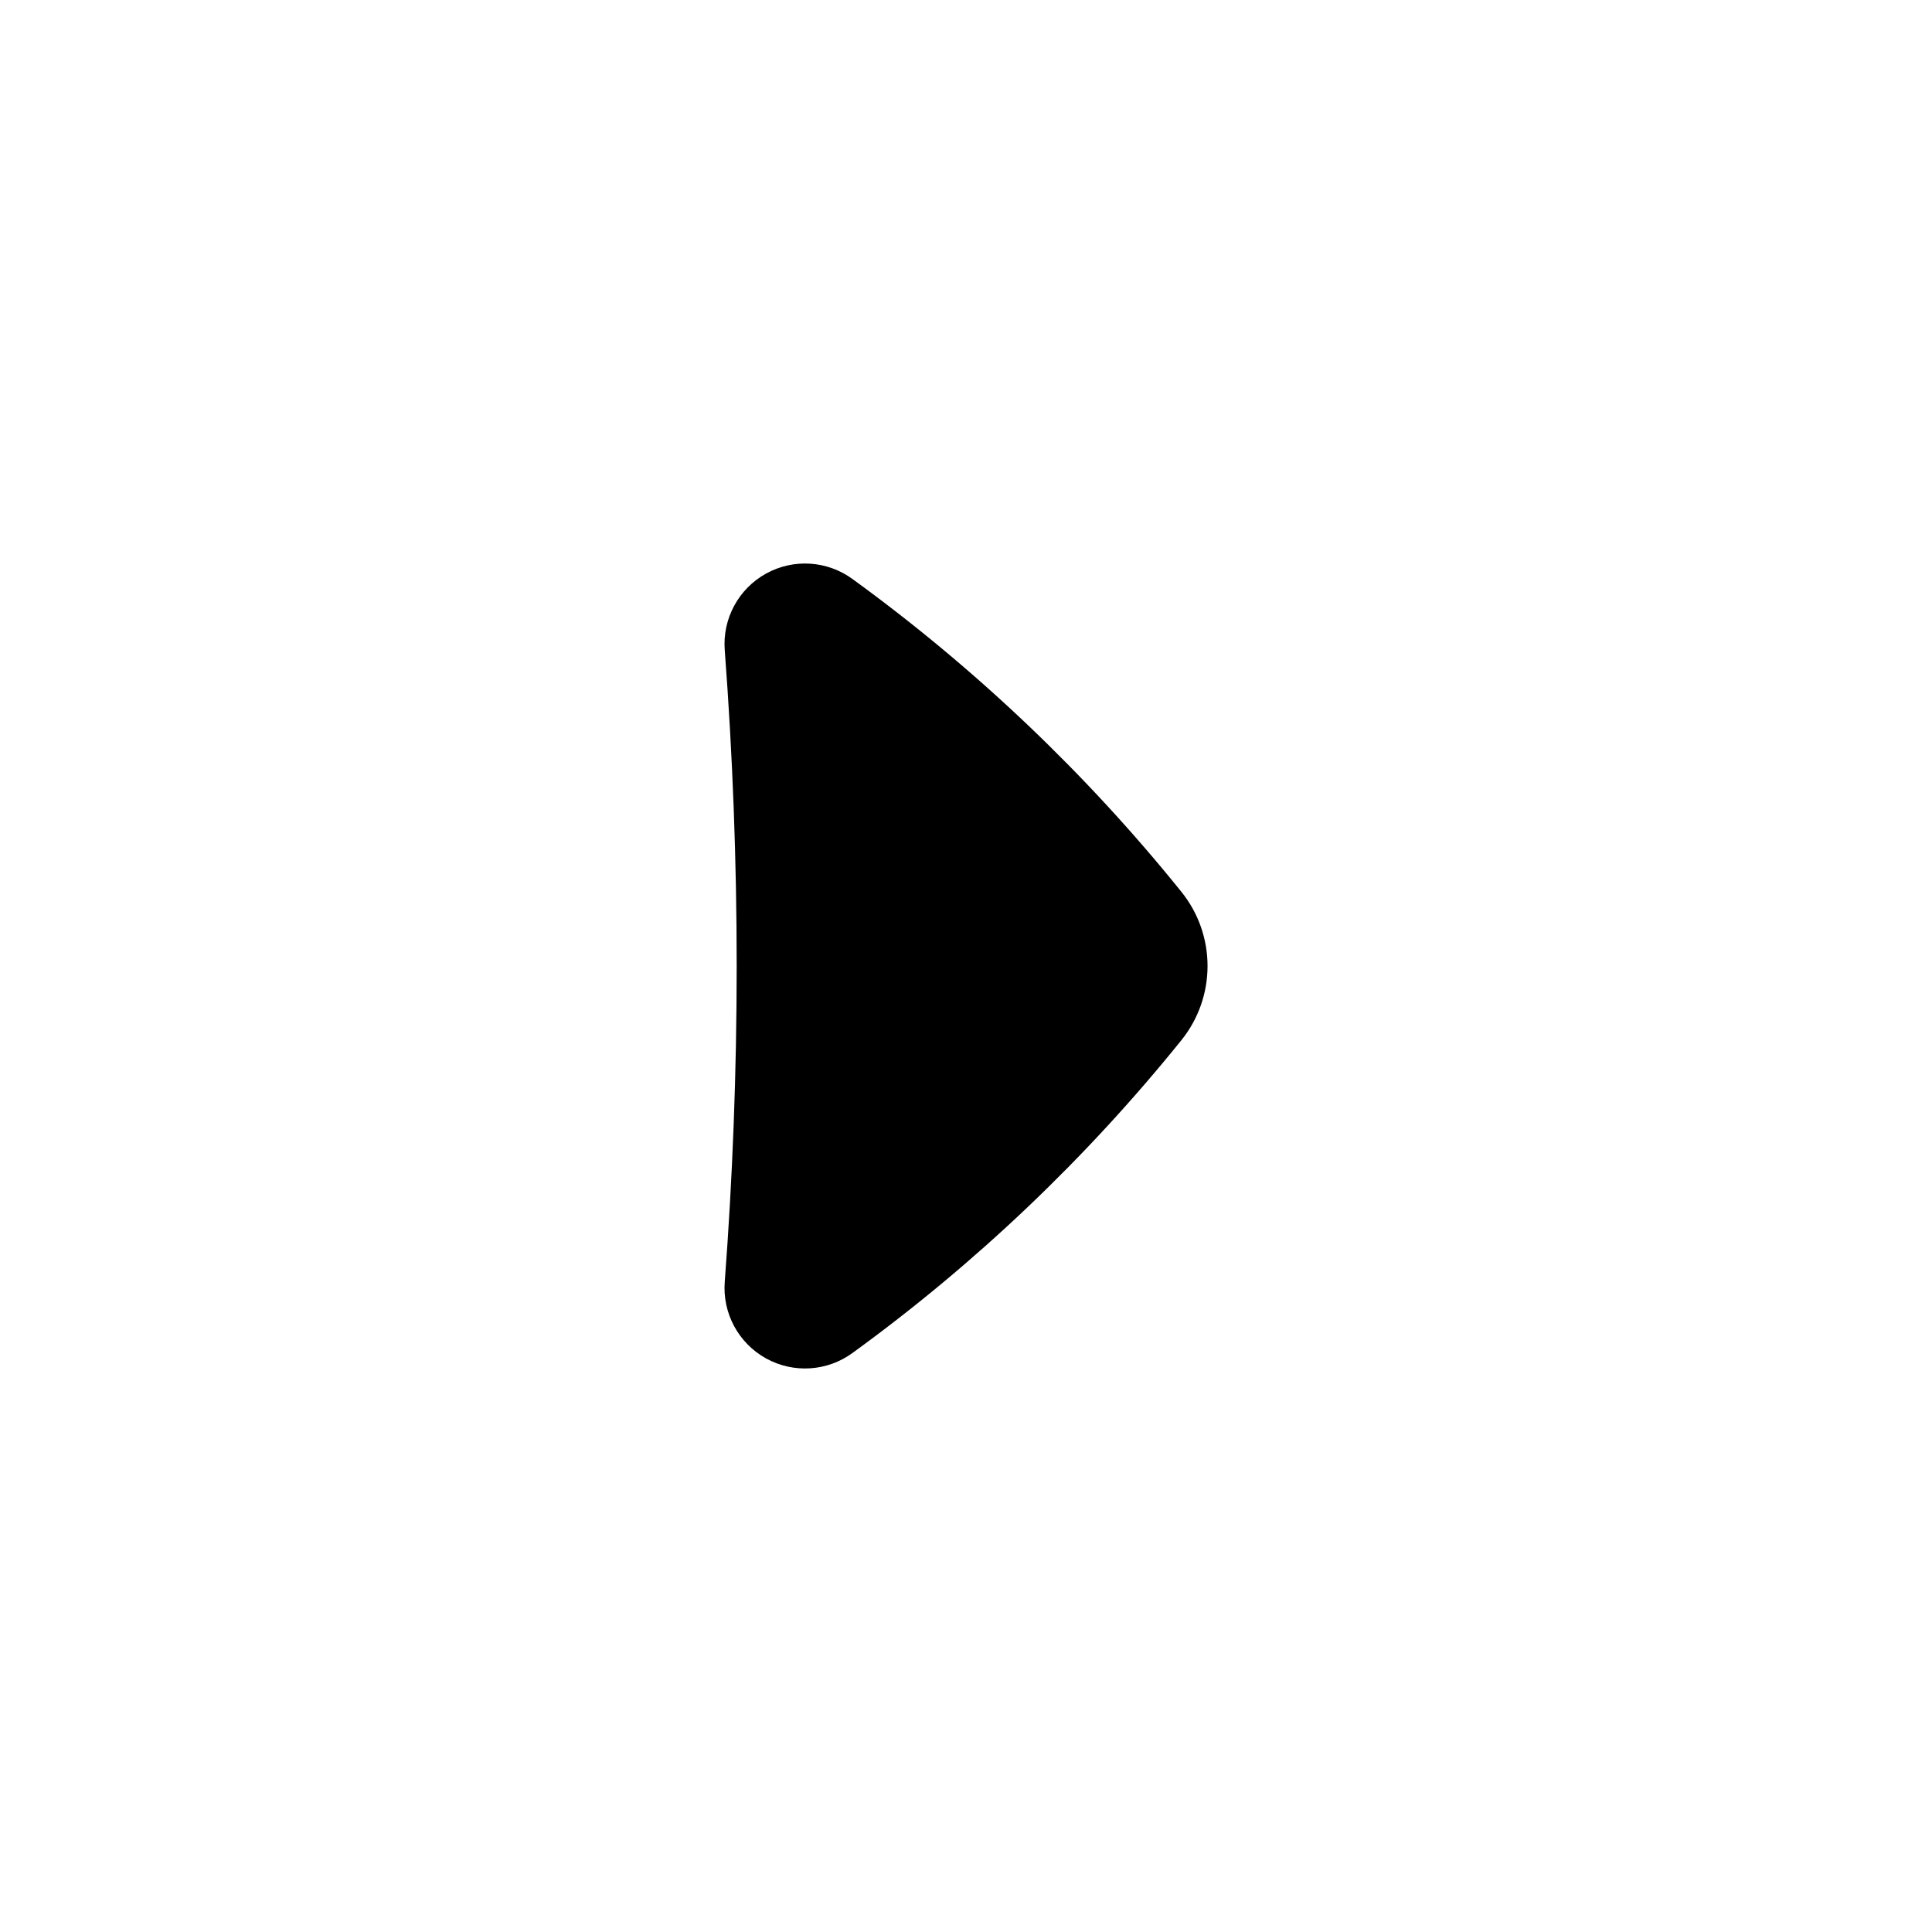
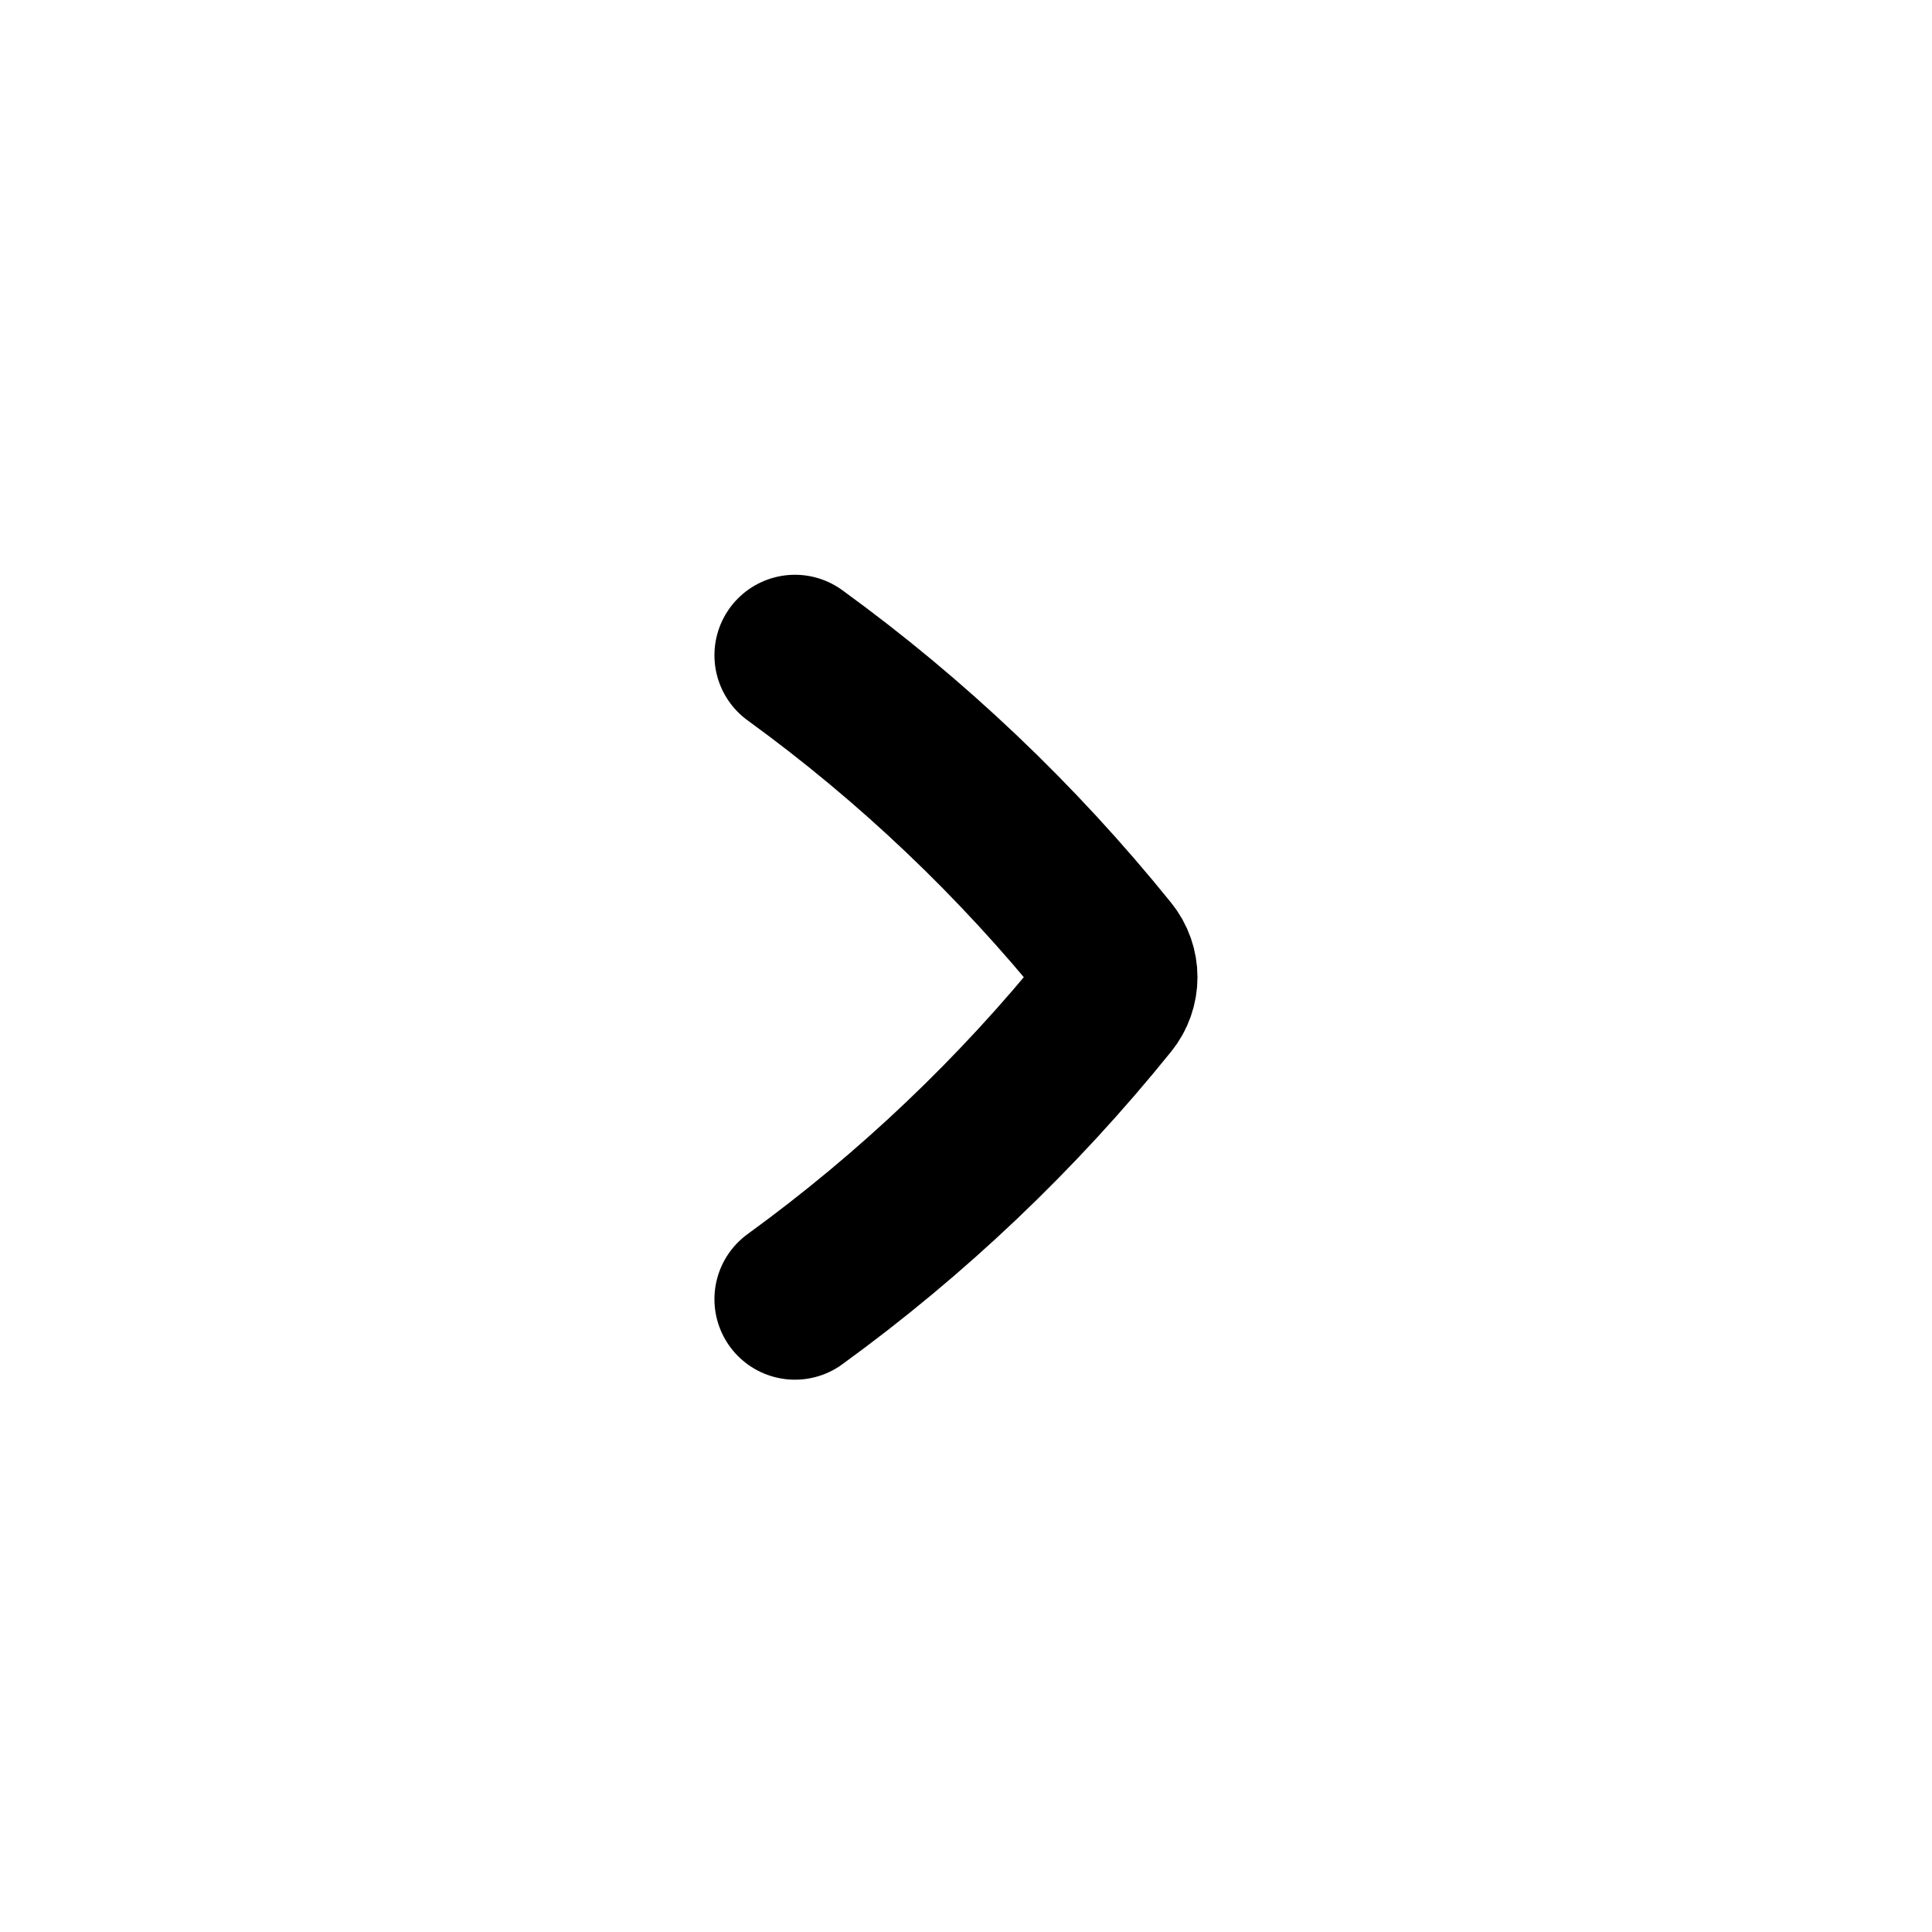
<svg xmlns="http://www.w3.org/2000/svg" width="24" height="24" fill="none" viewBox="0 0 24 24">
-   <path d="M14.673 12.925a21.4 21.4 0 0 1-4.08 3.88 1 1 0 0 1-1.59-.881 52 52 0 0 0 0-7.848 1 1 0 0 1 1.59-.881 21.4 21.4 0 0 1 4.08 3.88 1.47 1.47 0 0 1 0 1.85Z" fill="currentColor" />
+   <path stroke="currentColor" stroke-linecap="round" stroke-linejoin="round" stroke-width="2" d="M9.875 8.14a20.4 20.4 0 0 1 3.894 3.701.47.47 0 0 1 0 .596 20.4 20.4 0 0 1-3.894 3.702" fill="none" />
</svg>
